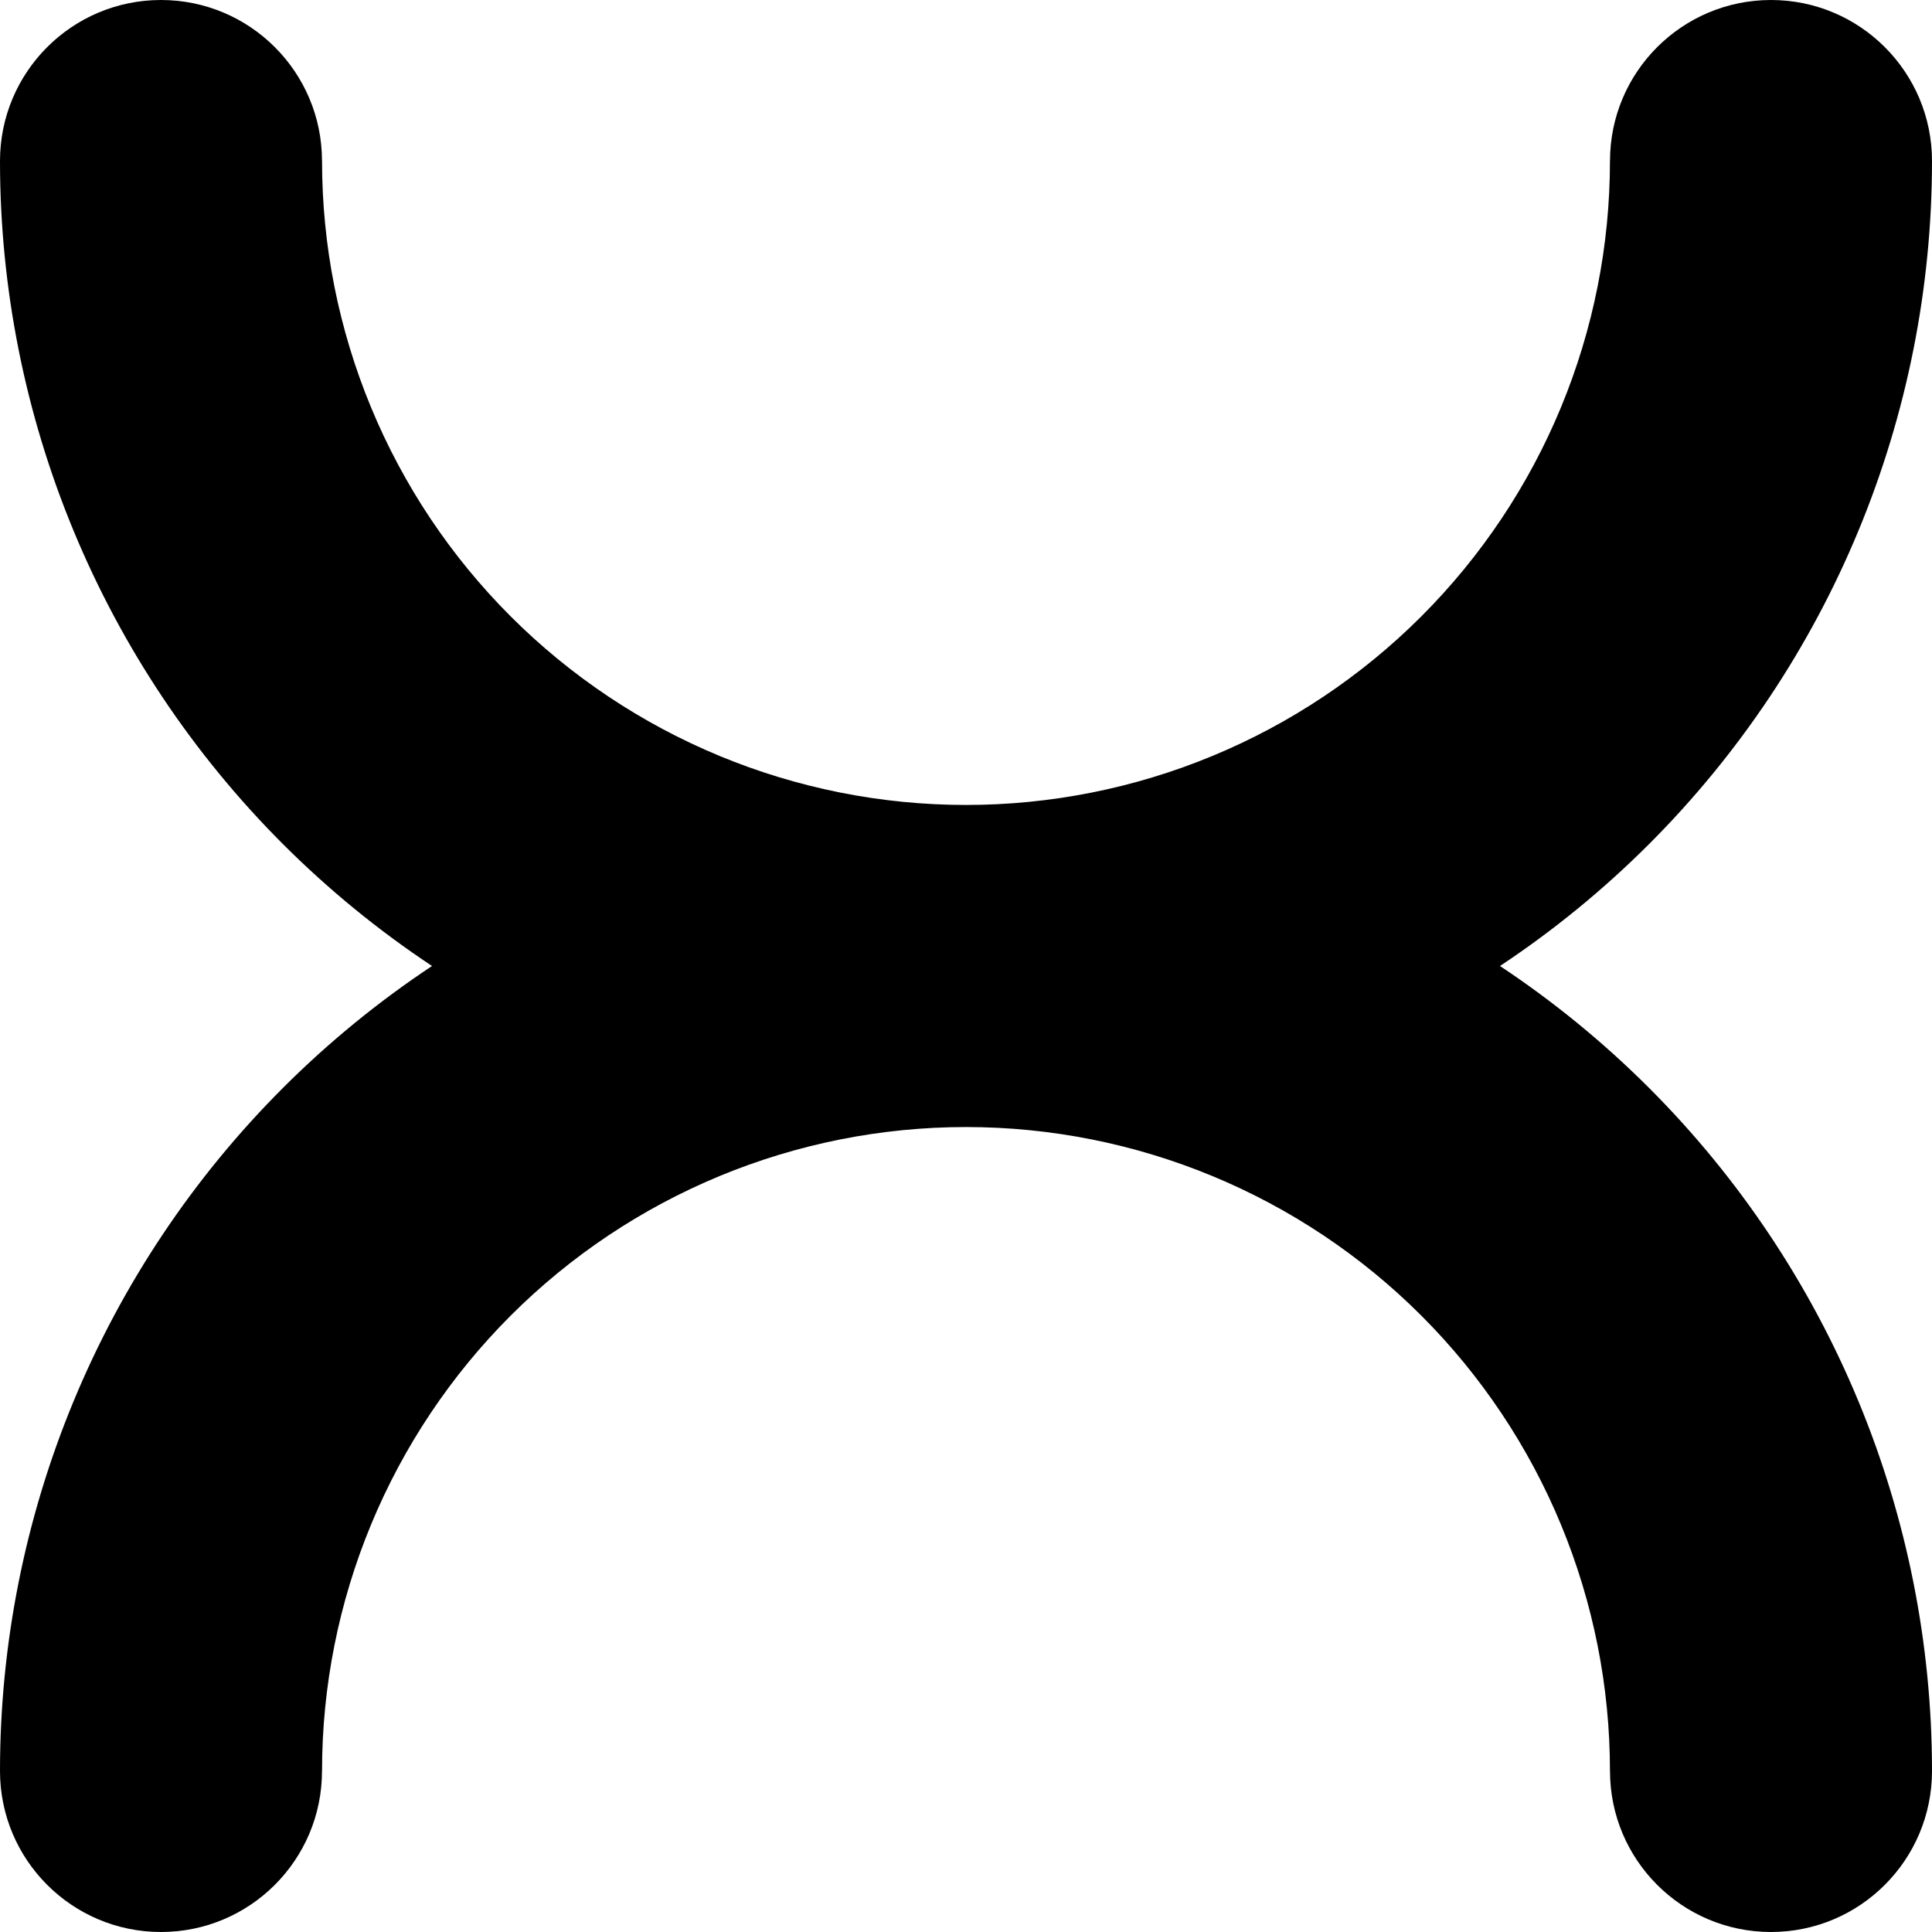
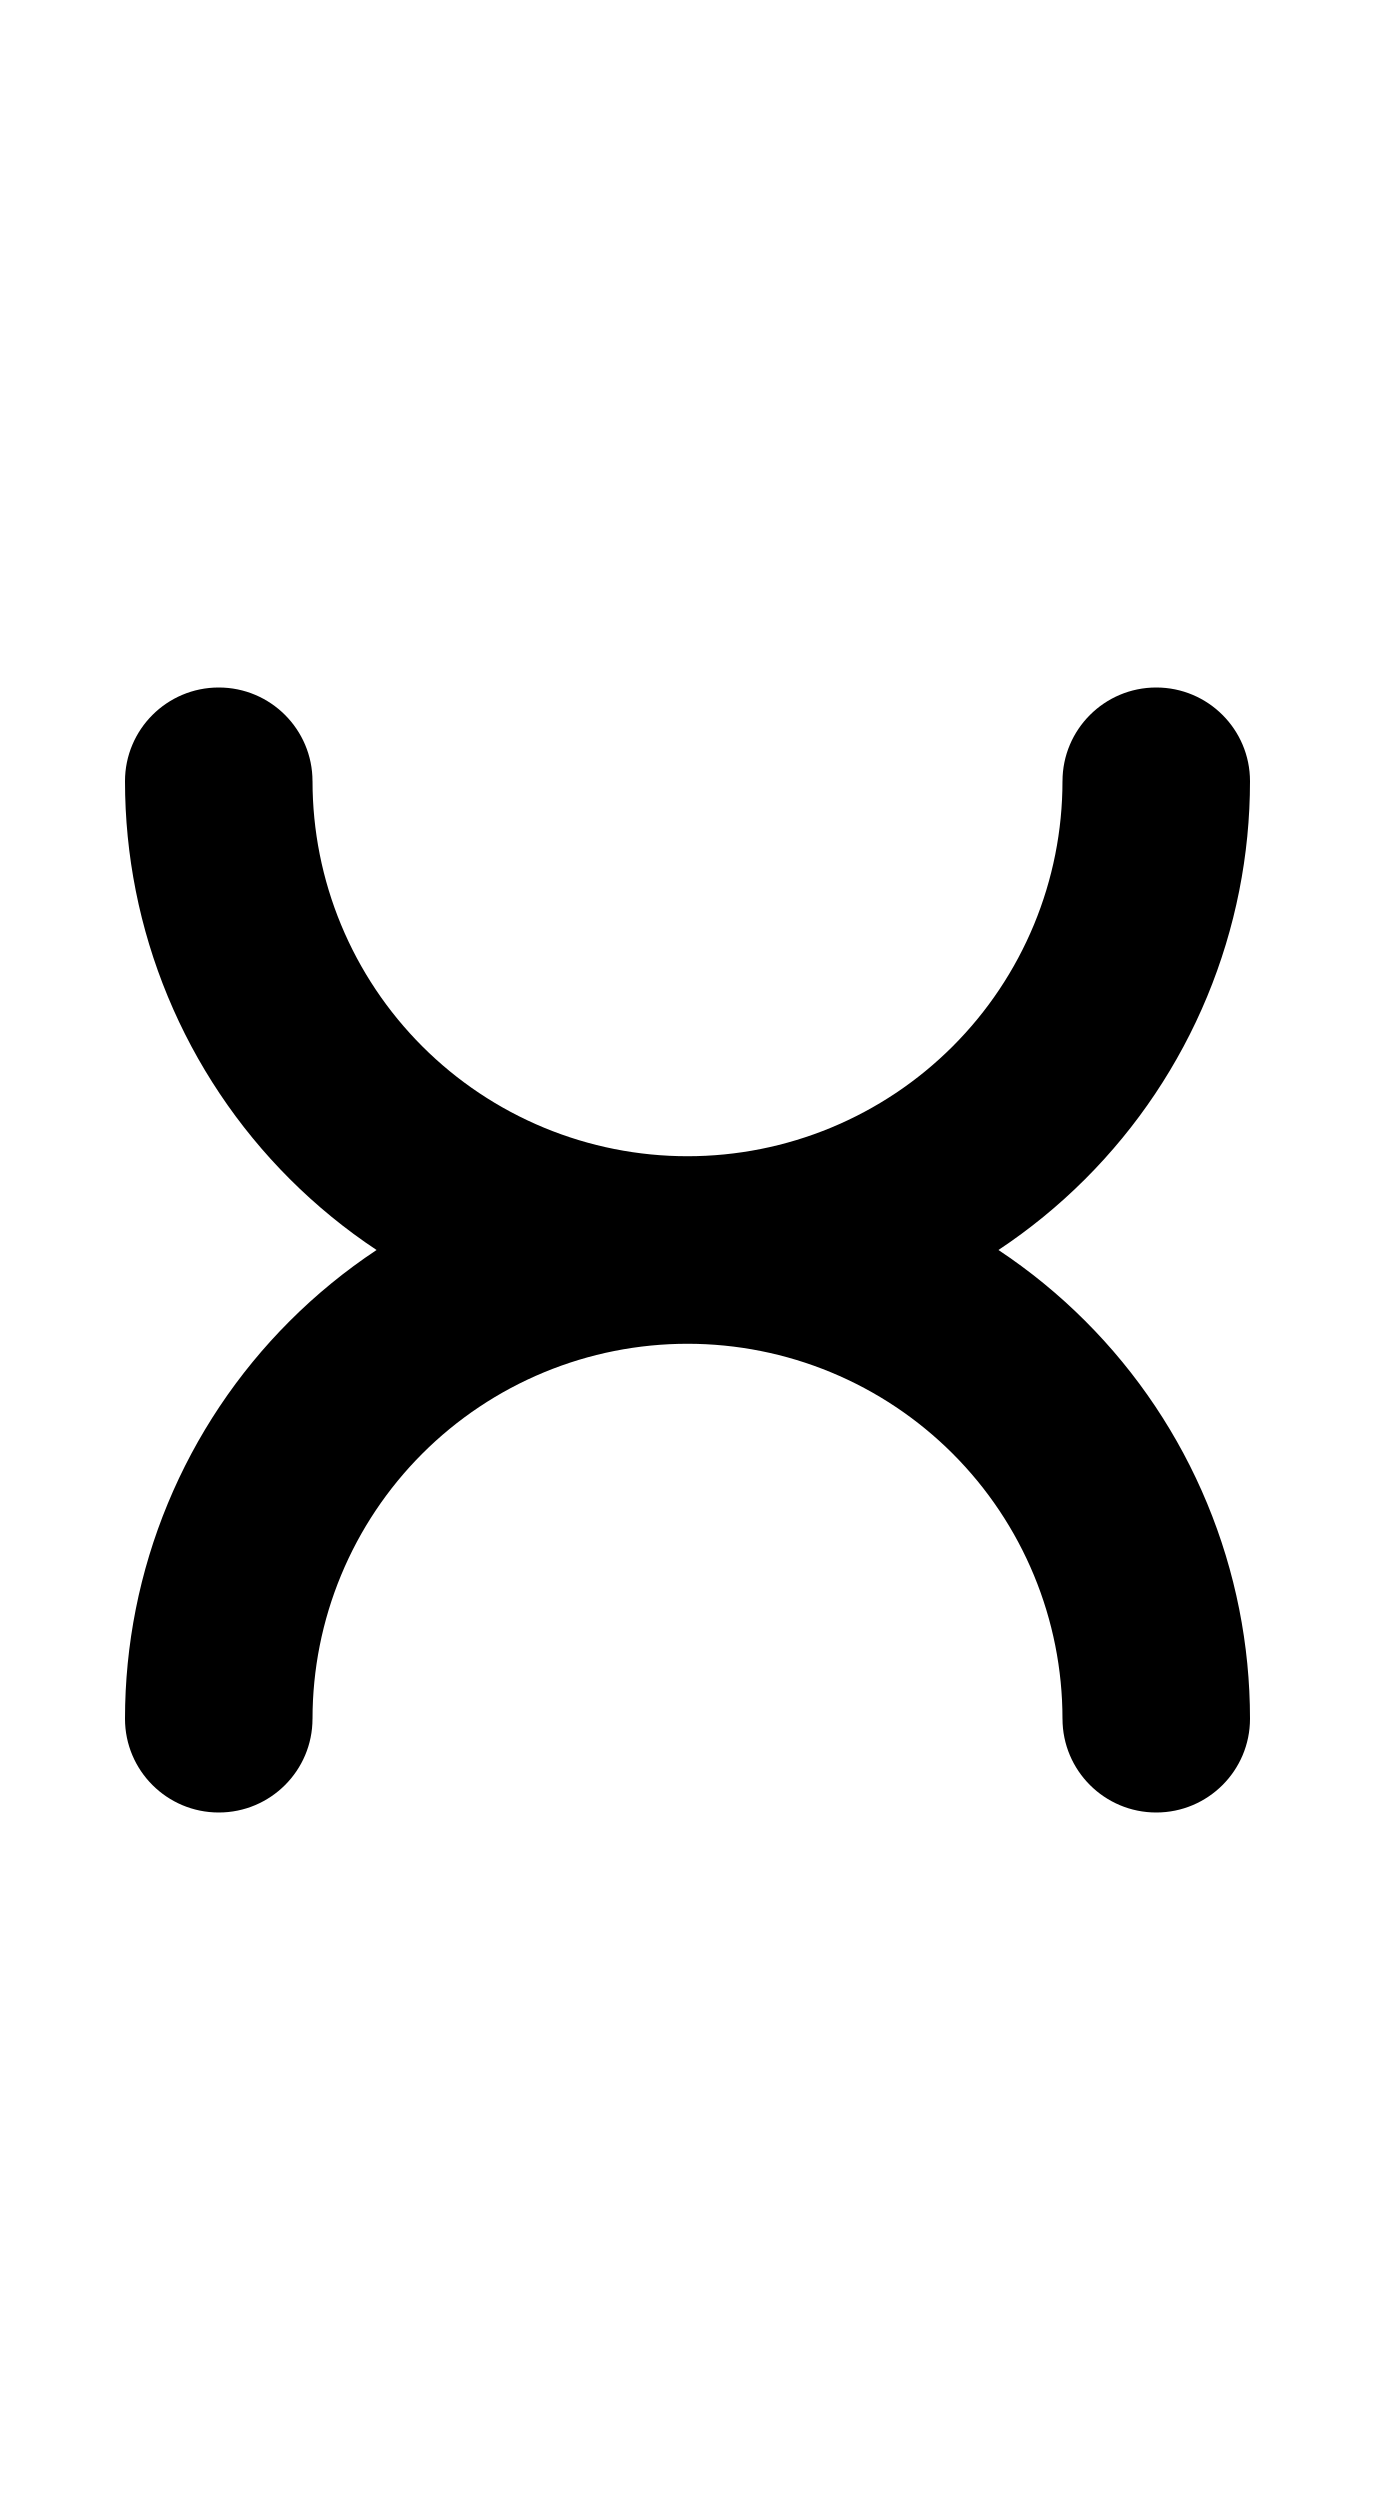
- <svg xmlns="http://www.w3.org/2000/svg" width="180" height="180" viewBox="0 0 180 180" fill="none">
-   <path d="M34.571 37.96C31.556 30.68 30.004 22.879 30.004 15H30C30 6.716 23.284 0 15 0C6.716 0 0 6.716 0 15C0 26.819 2.328 38.522 6.851 49.441C11.373 60.361 18.003 70.282 26.36 78.64C30.611 82.89 35.266 86.693 40.251 90C35.266 93.307 30.611 97.11 26.36 101.36C18.003 109.718 11.373 119.639 6.851 130.559C2.328 141.478 0 153.181 0 165C0 173.284 6.716 180 15 180C23.284 180 30 173.284 30 165L30.004 165C30.004 157.121 31.556 149.32 34.571 142.04C37.586 134.761 42.005 128.147 47.576 122.576C53.148 117.005 59.761 112.586 67.04 109.571C74.319 106.556 82.121 105.004 90 105.004C97.879 105.004 105.681 106.556 112.959 109.571C120.239 112.586 126.853 117.005 132.424 122.576C137.995 128.147 142.414 134.761 145.429 142.04C148.444 149.32 149.996 157.121 149.996 165L150 165C150 173.284 156.716 180 165 180C173.284 180 180 173.284 180 165C180 153.181 177.672 141.478 173.149 130.559C168.626 119.639 161.997 109.718 153.64 101.36C149.389 97.11 144.734 93.307 139.75 90C144.734 86.693 149.389 82.89 153.64 78.64C161.997 70.282 168.626 60.361 173.149 49.441C177.672 38.522 180 26.819 180 15C180 6.716 173.284 0 165 0C156.716 0 150 6.716 150 15L149.996 15C149.996 22.879 148.444 30.68 145.429 37.96C142.414 45.239 137.995 51.853 132.424 57.424C126.853 62.995 120.239 67.414 112.959 70.429C105.681 73.444 97.879 74.996 90 74.996C82.121 74.996 74.319 73.444 67.04 70.429C59.761 67.414 53.148 62.995 47.576 57.424C42.005 51.853 37.586 45.239 34.571 37.96Z" fill="black" />
+ <svg xmlns="http://www.w3.org/2000/svg" width="550" height="1000" viewBox="0 0 550 1000" fill="none">
+   <path d="M136.427 369.899C128.889 351.701 125.01 332.197 125.01 312.5H125C125 291.79 108.21 275 87.5 275C66.79 275 50 291.79 50 312.5C50 342.048 55.82 371.306 67.128 398.604C78.434 425.902 95.007 450.706 115.901 471.599C126.527 482.225 138.164 491.734 150.626 500C138.164 508.267 126.527 517.775 115.901 528.401C95.007 549.294 78.434 574.098 67.128 601.396C55.82 628.695 50 657.953 50 687.5C50 708.211 66.79 725 87.5 725C108.21 725 125 708.211 125 687.5L125.01 687.5C125.01 667.803 128.889 648.299 136.427 630.101C143.965 611.904 155.012 595.369 168.94 581.441C182.869 567.513 199.403 556.465 217.601 548.927C235.798 541.389 255.303 537.51 275 537.51C294.697 537.51 314.202 541.389 332.399 548.927C350.597 556.465 367.131 567.513 381.06 581.441C394.988 595.369 406.035 611.904 413.573 630.101C421.111 648.299 424.99 667.803 424.99 687.5L425 687.5C425 708.211 441.79 725 462.5 725C483.21 725 500 708.211 500 687.5C500 657.953 494.18 628.695 482.872 601.396C471.566 574.098 454.993 549.294 434.099 528.401C423.473 517.775 411.836 508.267 399.374 500C411.836 491.734 423.473 482.225 434.099 471.599C454.993 450.706 471.566 425.902 482.872 398.604C494.18 371.306 500 342.048 500 312.5C500 291.79 483.21 275 462.5 275C441.79 275 425 291.79 425 312.5L424.99 312.5C424.99 332.197 421.111 351.701 413.573 369.899C406.035 388.097 394.988 404.632 381.06 418.559C367.131 432.487 350.597 443.536 332.399 451.073C314.202 458.611 294.697 462.491 275 462.491C255.303 462.491 235.798 458.611 217.601 451.073C199.403 443.536 182.869 432.487 168.94 418.559C155.012 404.632 143.965 388.097 136.427 369.899Z" fill="black" />
</svg>
